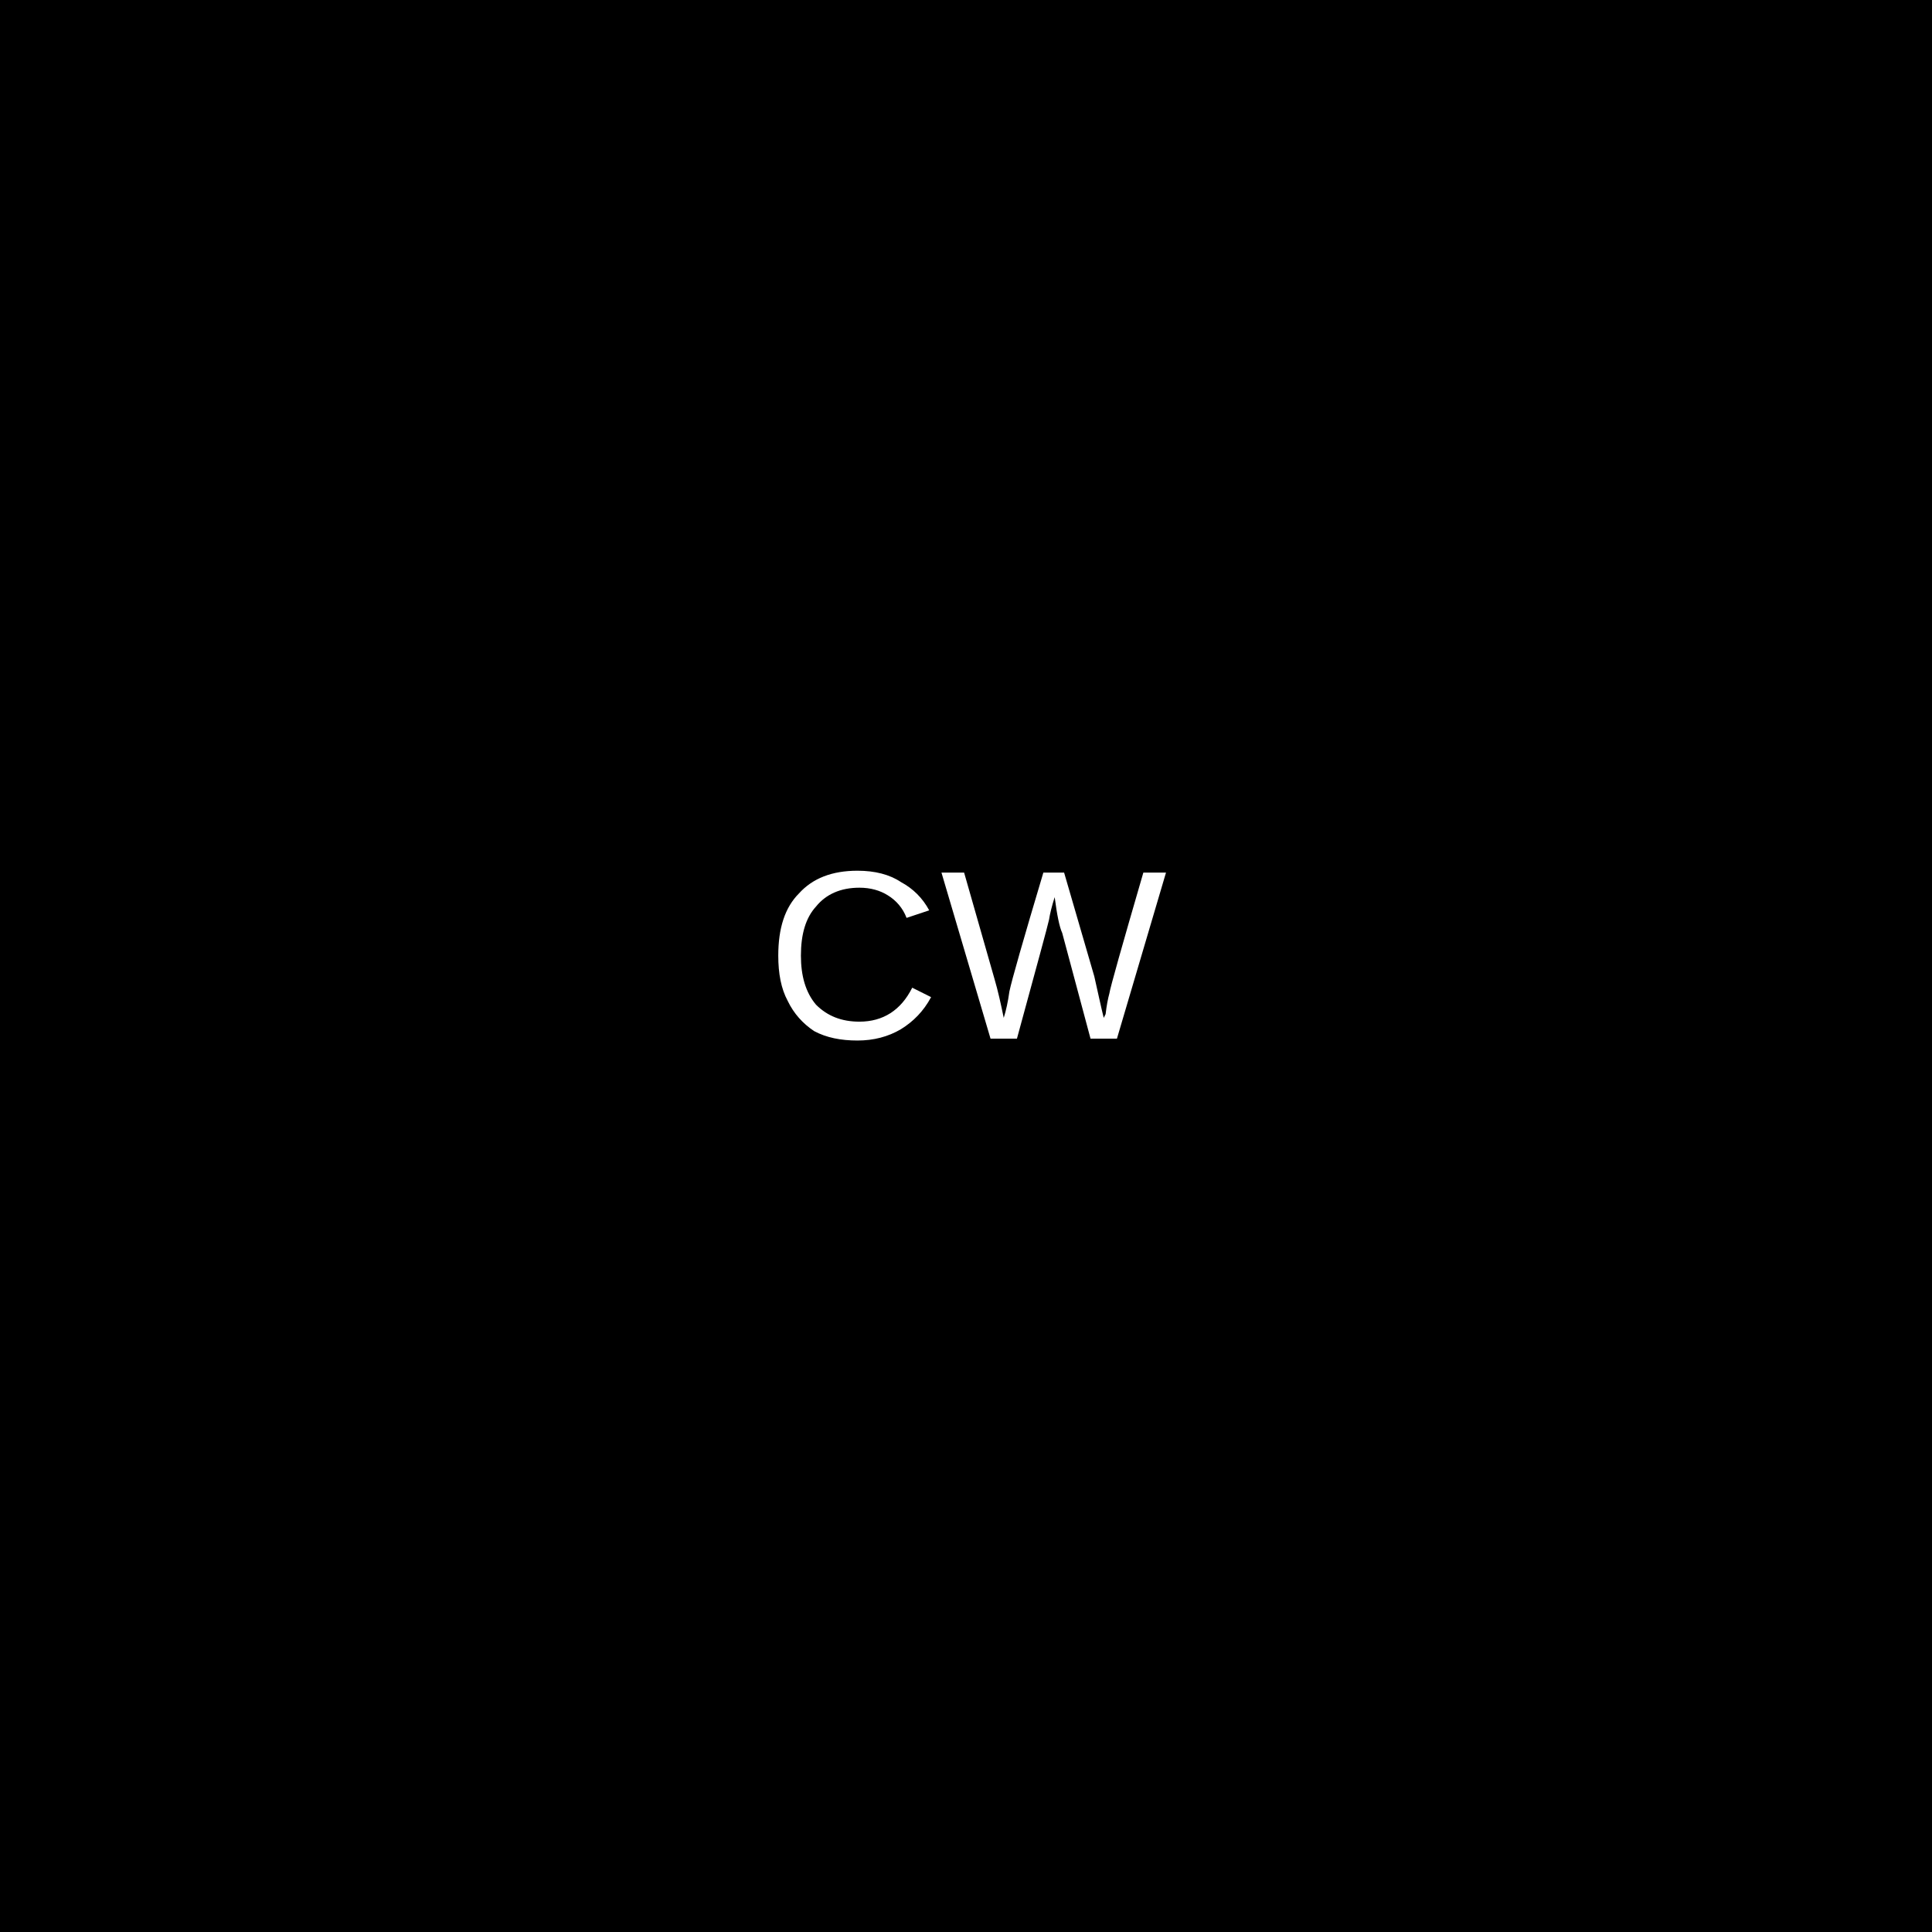
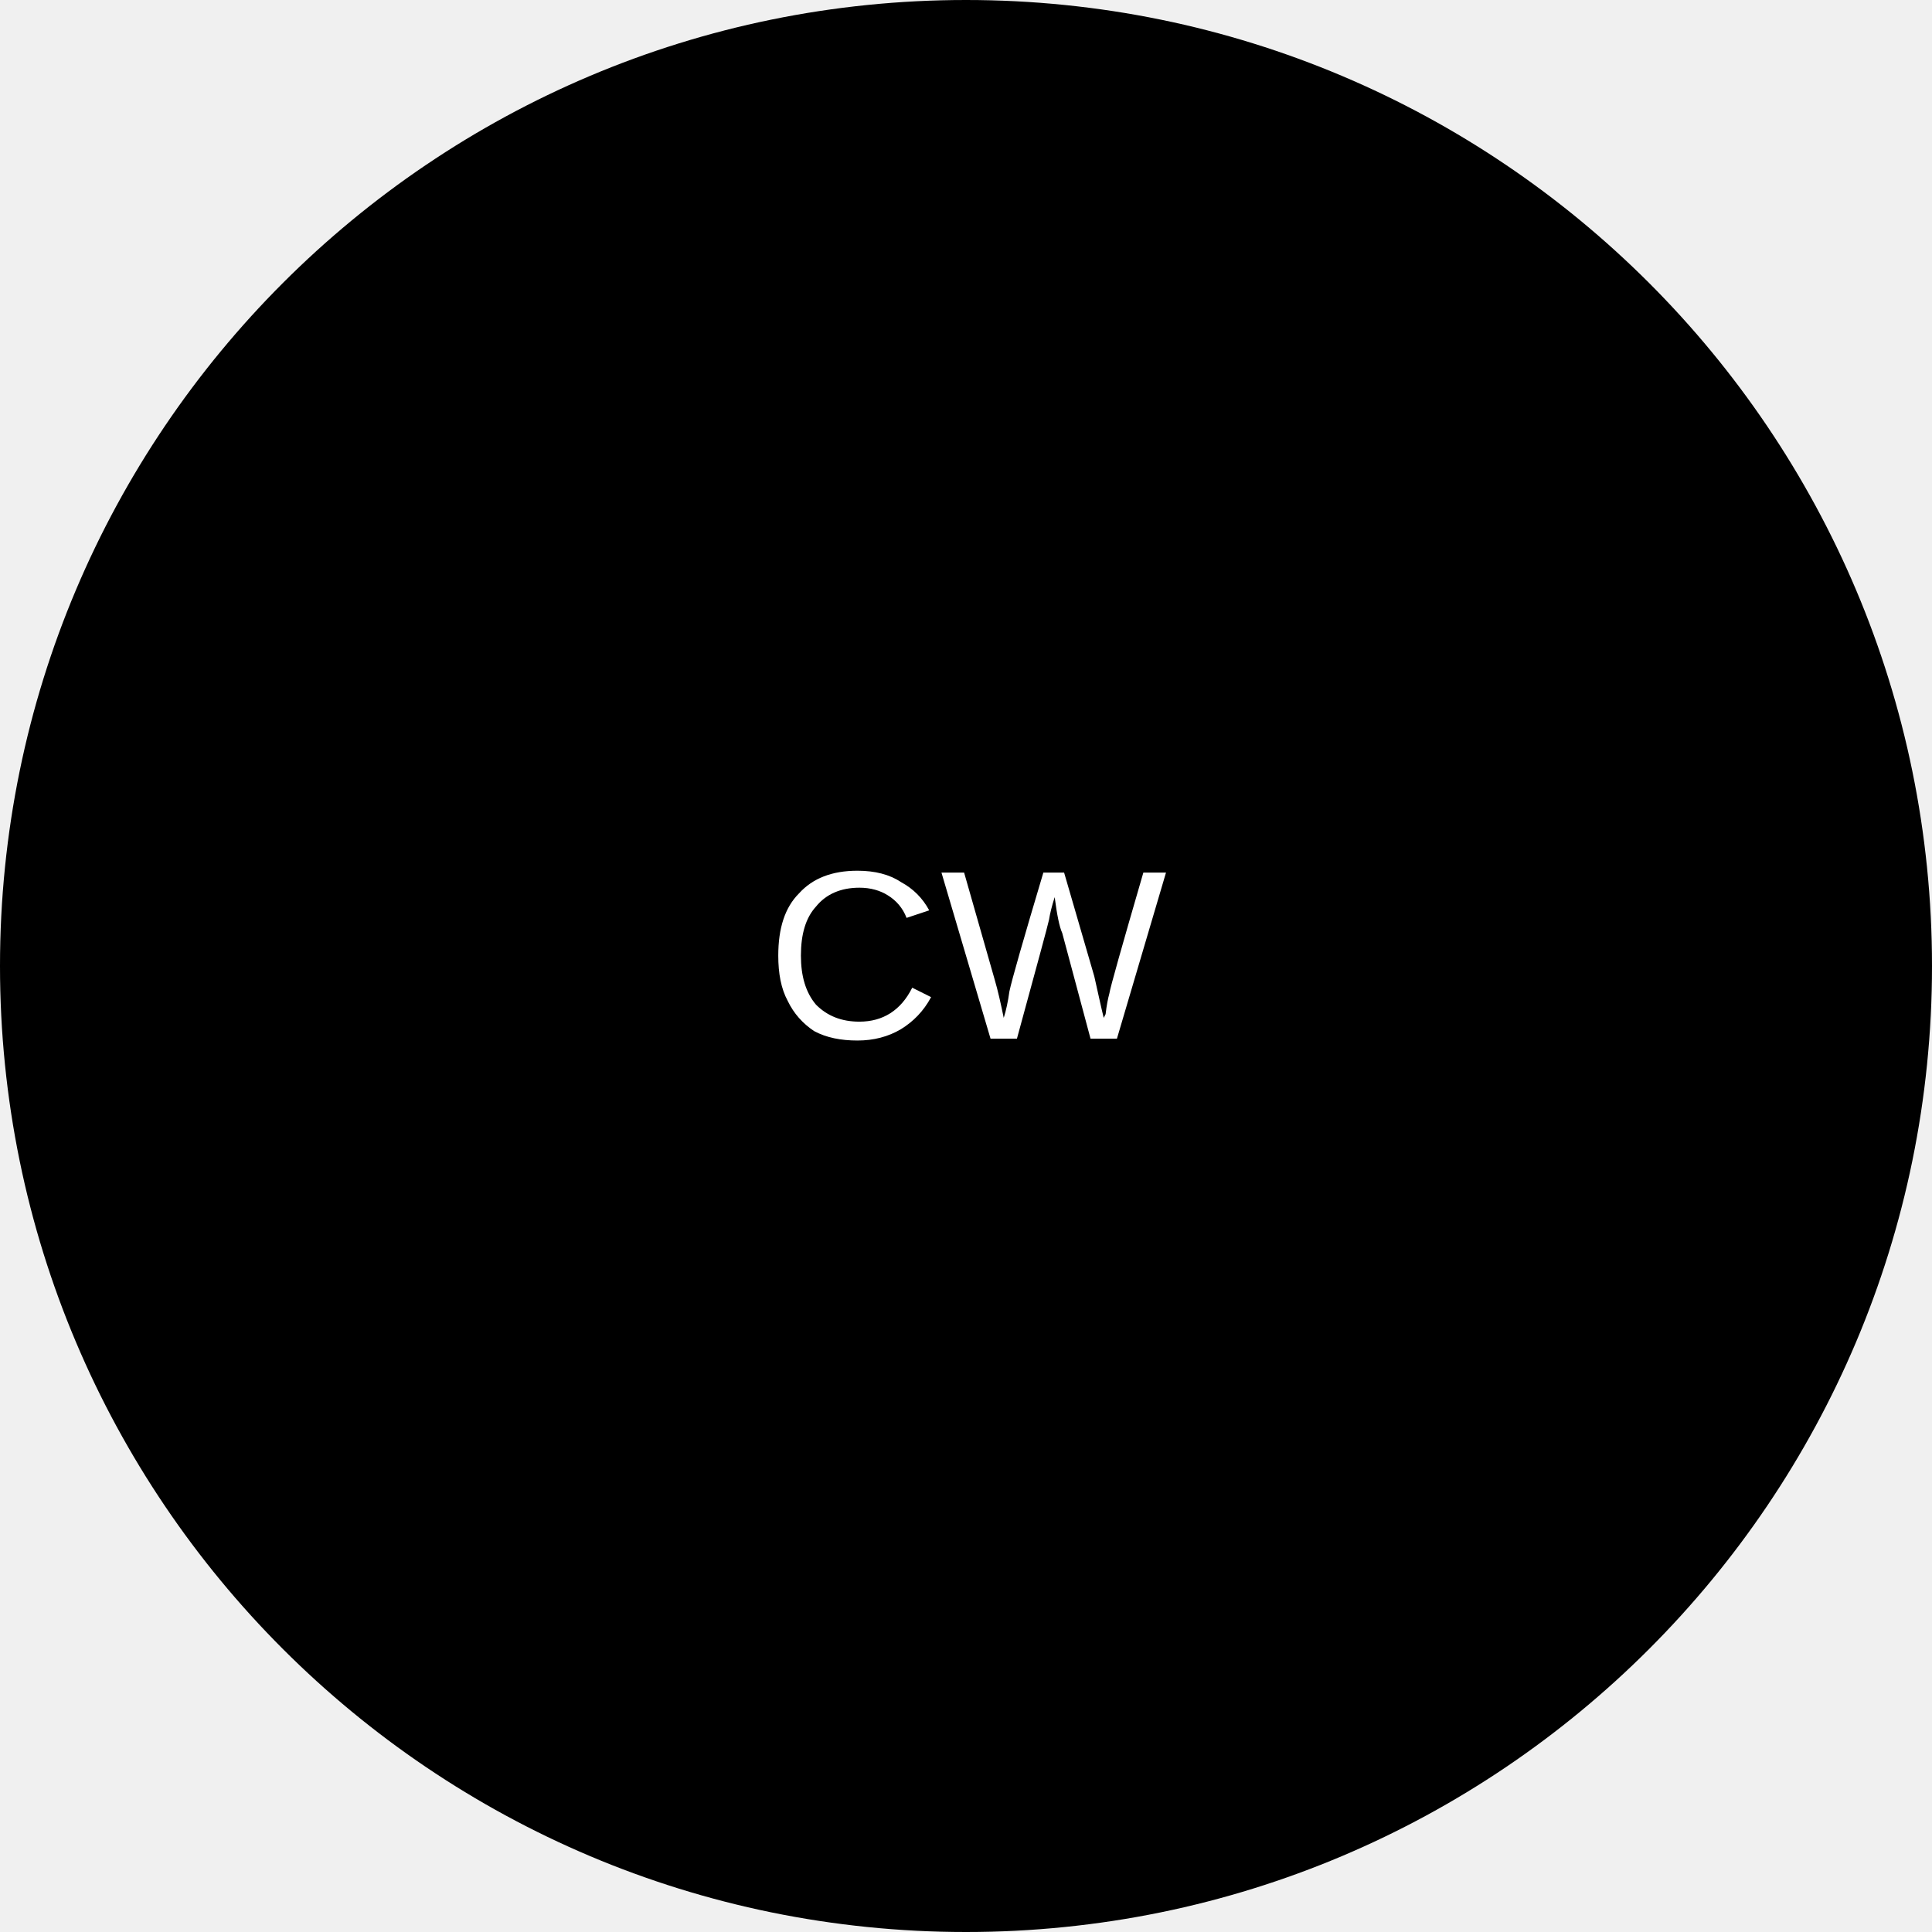
<svg xmlns="http://www.w3.org/2000/svg" width="16" height="16" viewBox="0 0 16 16">
-   <rect width="16" height="16" fill="#000000" />
+   <rect width="16" height="16" fill="#000000" rx="20" />
  <text x="50%" y="50%" font-family="Arial, sans-serif" font-size="2" fill="white" text-anchor="middle" dy=".3em">CW</text>
</svg>
